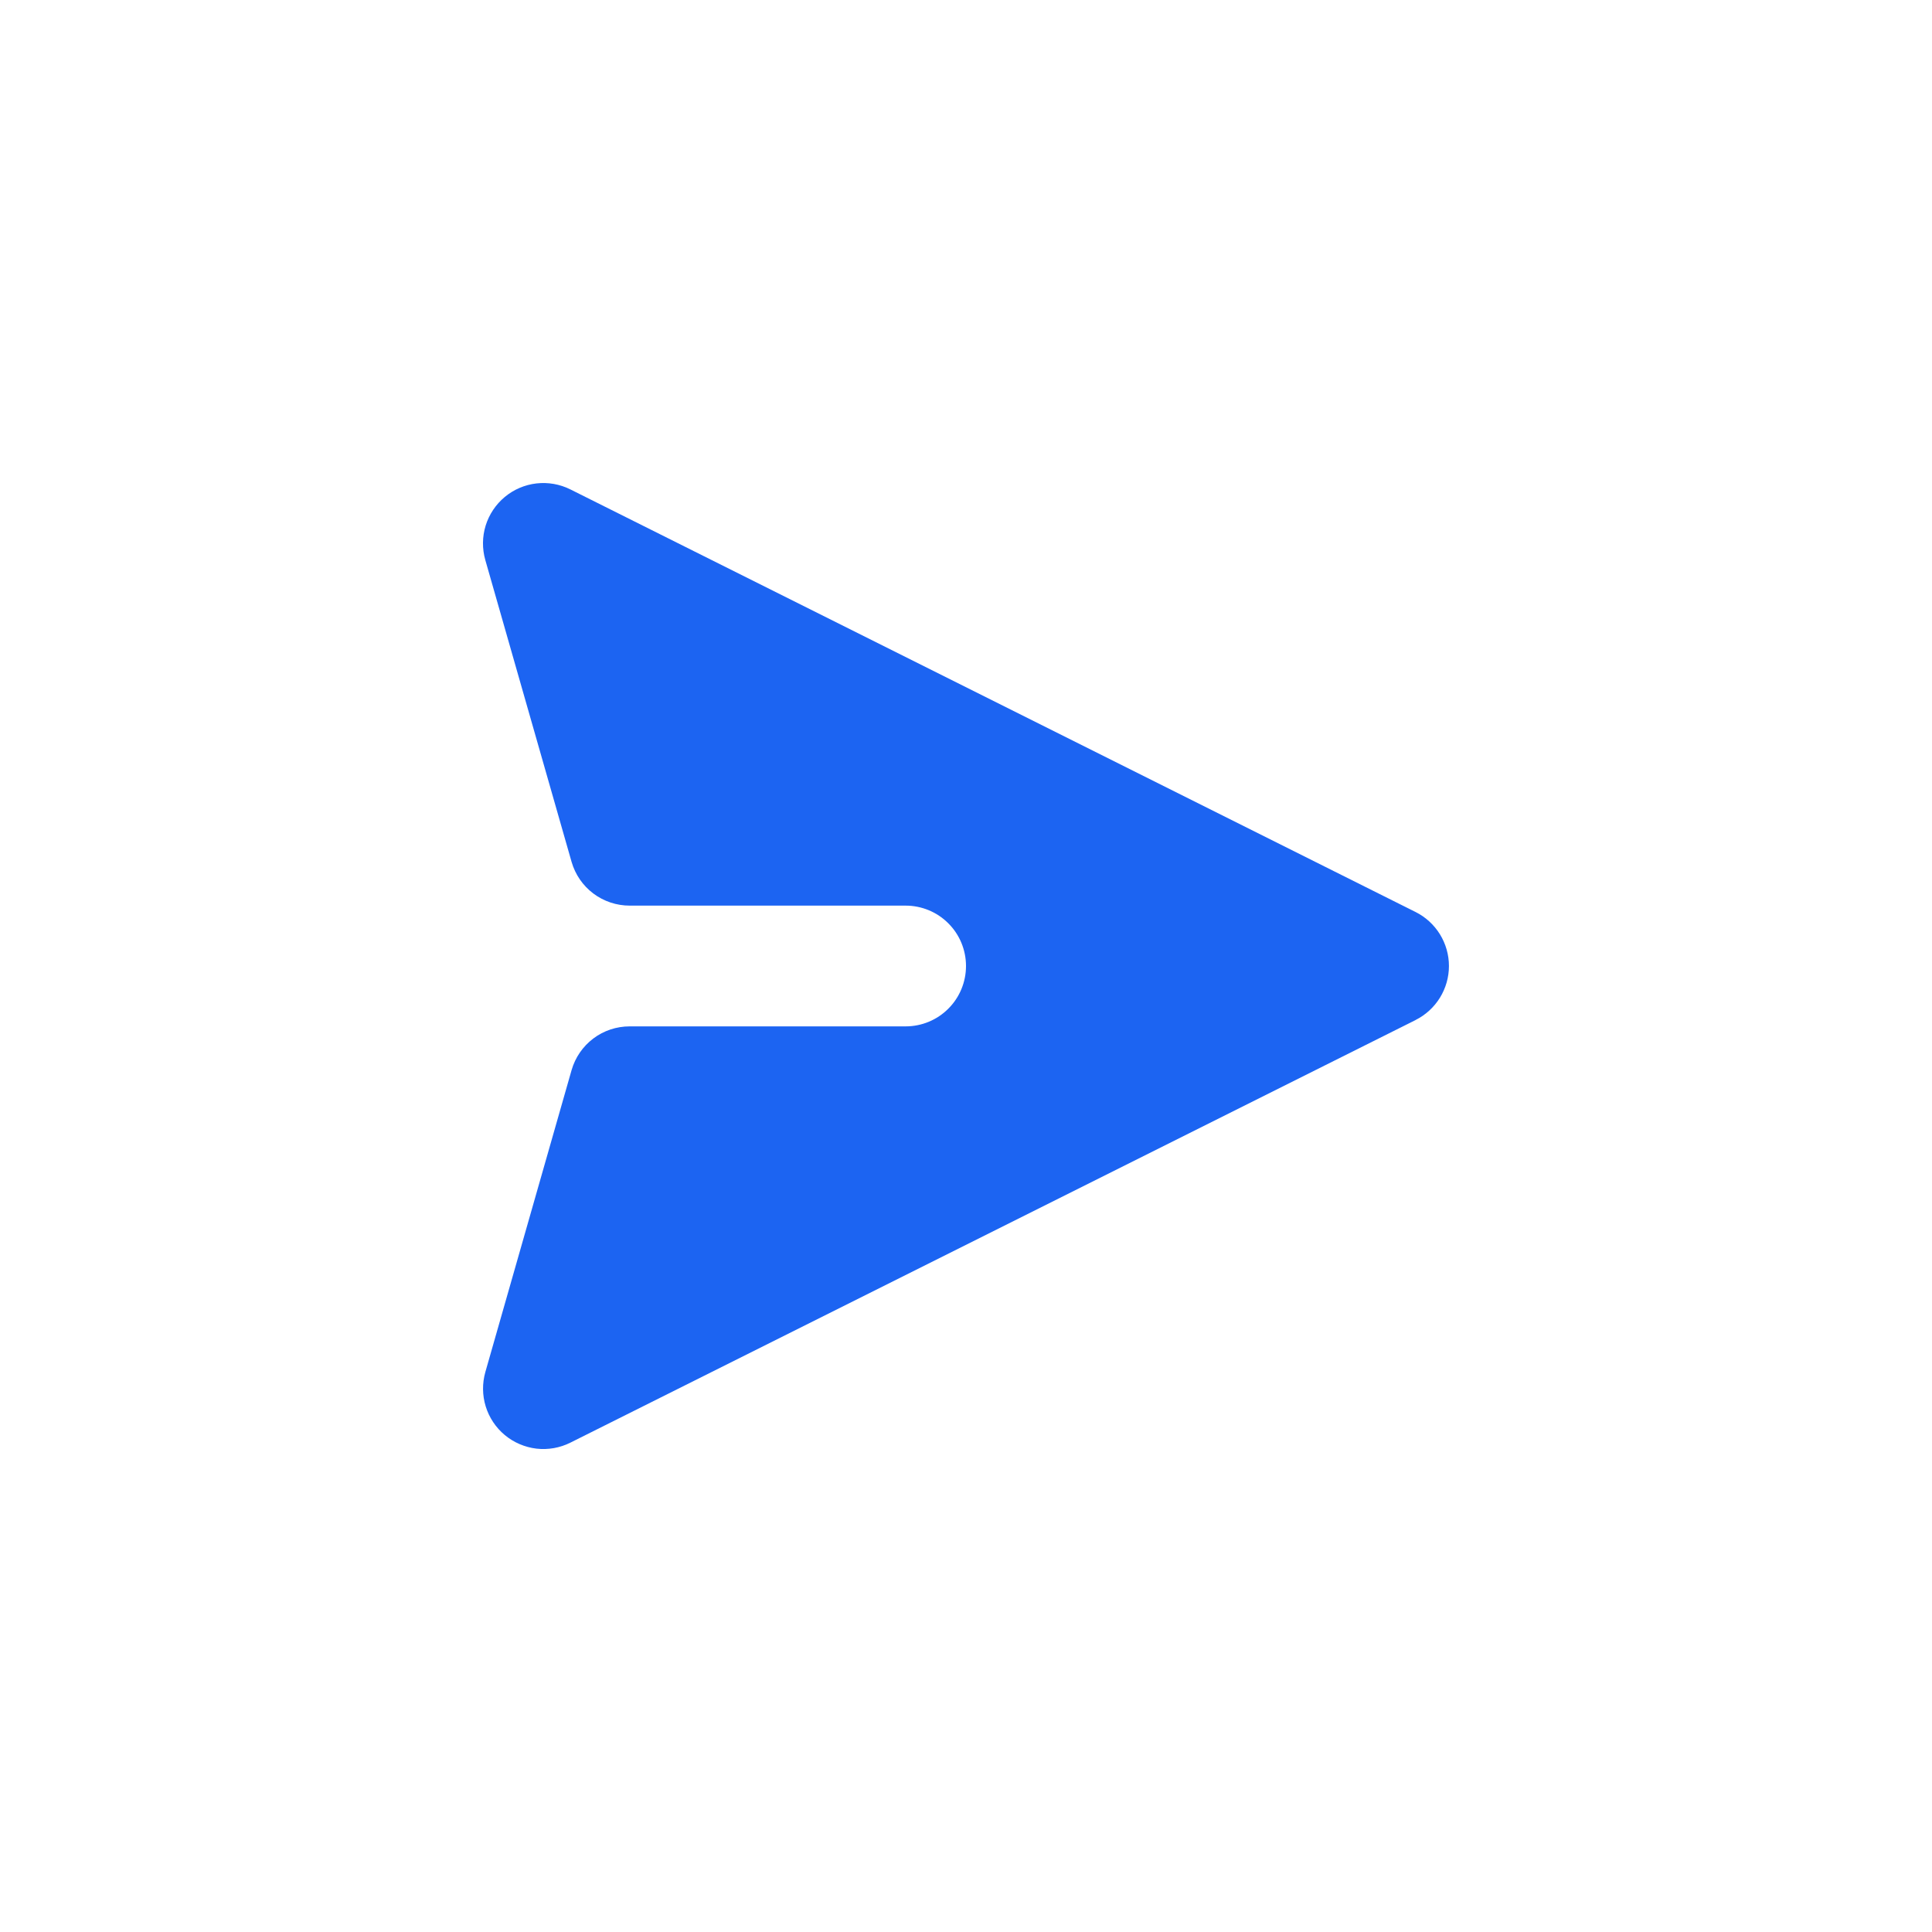
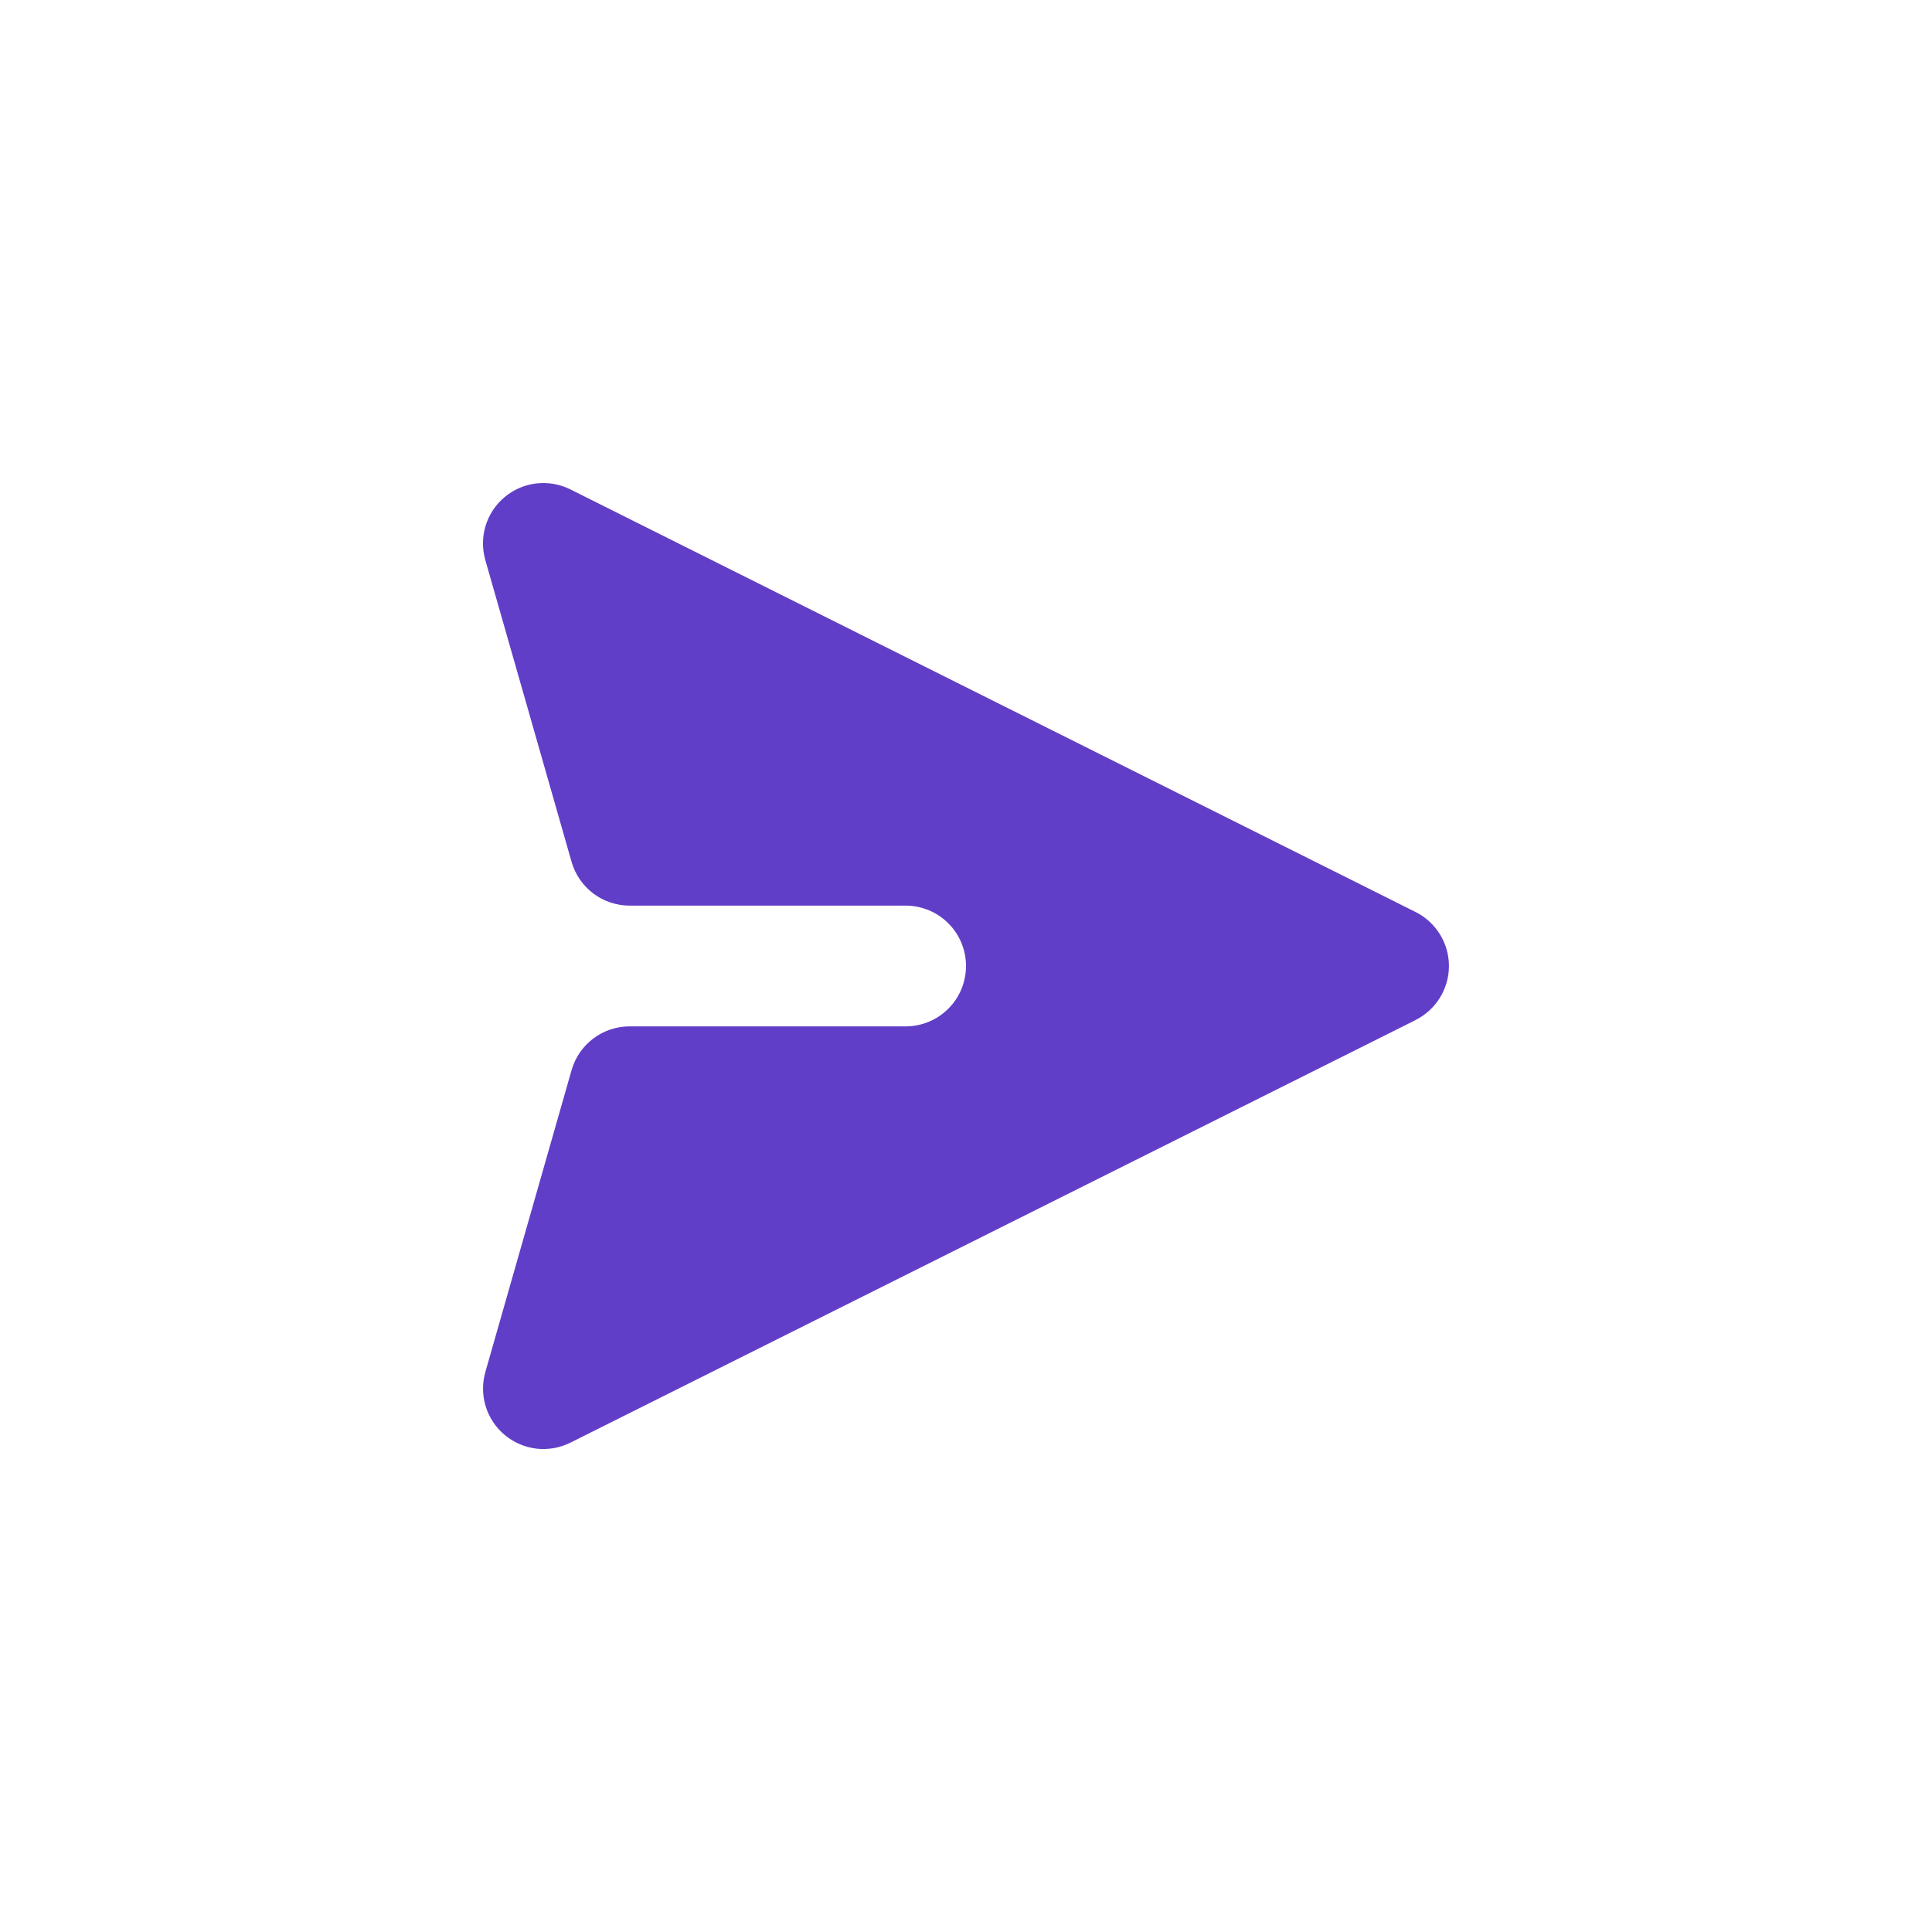
<svg xmlns="http://www.w3.org/2000/svg" width="32" height="32" viewBox="0 0 32 32" fill="none">
-   <path d="M23.447 16.894C23.613 16.811 23.752 16.683 23.85 16.525C23.947 16.367 23.999 16.186 23.999 16C23.999 15.814 23.947 15.633 23.85 15.475C23.752 15.317 23.613 15.189 23.447 15.106L9.447 8.106C9.273 8.019 9.078 7.985 8.885 8.007C8.693 8.029 8.51 8.107 8.361 8.231C8.212 8.355 8.102 8.519 8.044 8.705C7.987 8.89 7.985 9.088 8.038 9.275L9.467 14.275C9.527 14.484 9.653 14.668 9.827 14.799C10 14.929 10.212 15 10.429 15H15C15.265 15 15.52 15.105 15.707 15.293C15.895 15.48 16 15.735 16 16C16 16.265 15.895 16.52 15.707 16.707C15.52 16.895 15.265 17 15 17H10.429C10.212 17 10 17.07 9.827 17.201C9.653 17.332 9.527 17.516 9.467 17.725L8.039 22.725C7.986 22.912 7.988 23.11 8.045 23.295C8.102 23.48 8.212 23.645 8.361 23.769C8.51 23.893 8.693 23.971 8.885 23.994C9.078 24.016 9.273 23.982 9.447 23.895L23.447 16.895V16.894Z" fill="#1C64F2" />
+   <path d="M23.447 16.894C23.613 16.811 23.752 16.683 23.85 16.525C23.947 16.367 23.999 16.186 23.999 16C23.999 15.814 23.947 15.633 23.85 15.475C23.752 15.317 23.613 15.189 23.447 15.106L9.447 8.106C9.273 8.019 9.078 7.985 8.885 8.007C8.693 8.029 8.51 8.107 8.361 8.231C8.212 8.355 8.102 8.519 8.044 8.705C7.987 8.89 7.985 9.088 8.038 9.275L9.467 14.275C9.527 14.484 9.653 14.668 9.827 14.799C10 14.929 10.212 15 10.429 15H15C15.265 15 15.52 15.105 15.707 15.293C15.895 15.48 16 15.735 16 16C16 16.265 15.895 16.52 15.707 16.707C15.52 16.895 15.265 17 15 17H10.429C10.212 17 10 17.07 9.827 17.201C9.653 17.332 9.527 17.516 9.467 17.725L8.039 22.725C7.986 22.912 7.988 23.11 8.045 23.295C8.102 23.48 8.212 23.645 8.361 23.769C8.51 23.893 8.693 23.971 8.885 23.994C9.078 24.016 9.273 23.982 9.447 23.895L23.447 16.895V16.894Z" fill="#613EC7" />
</svg>
